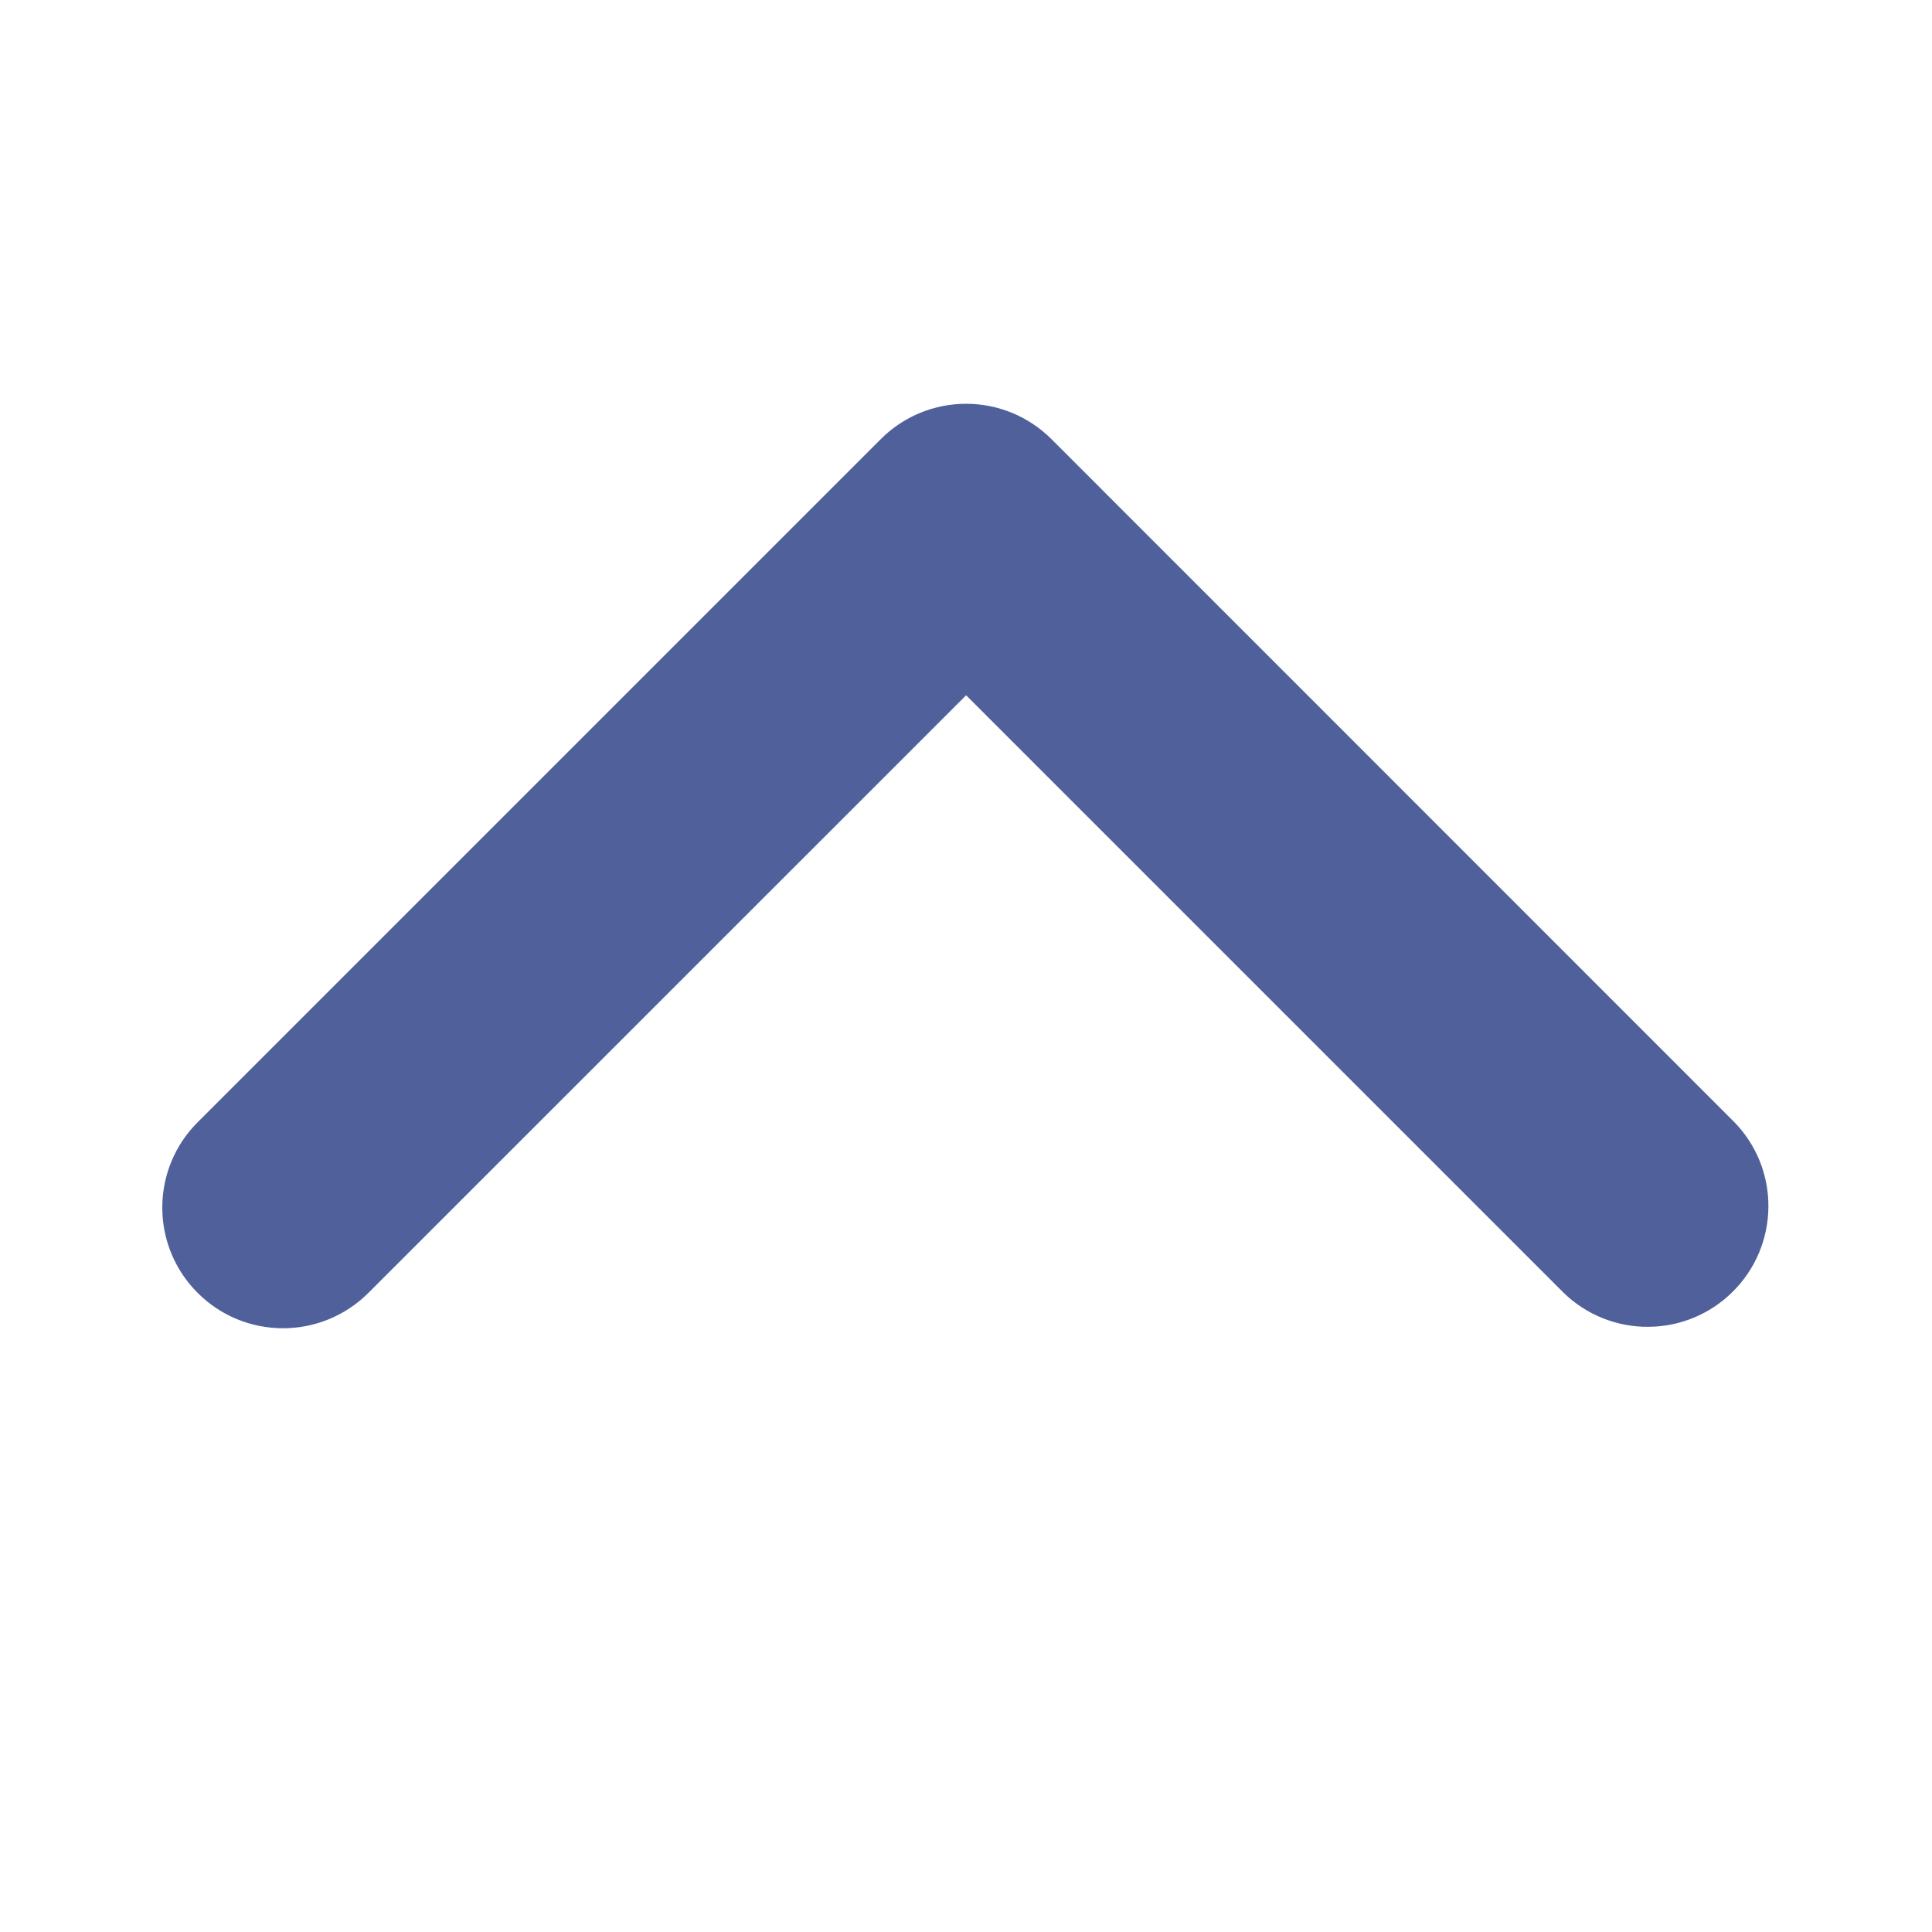
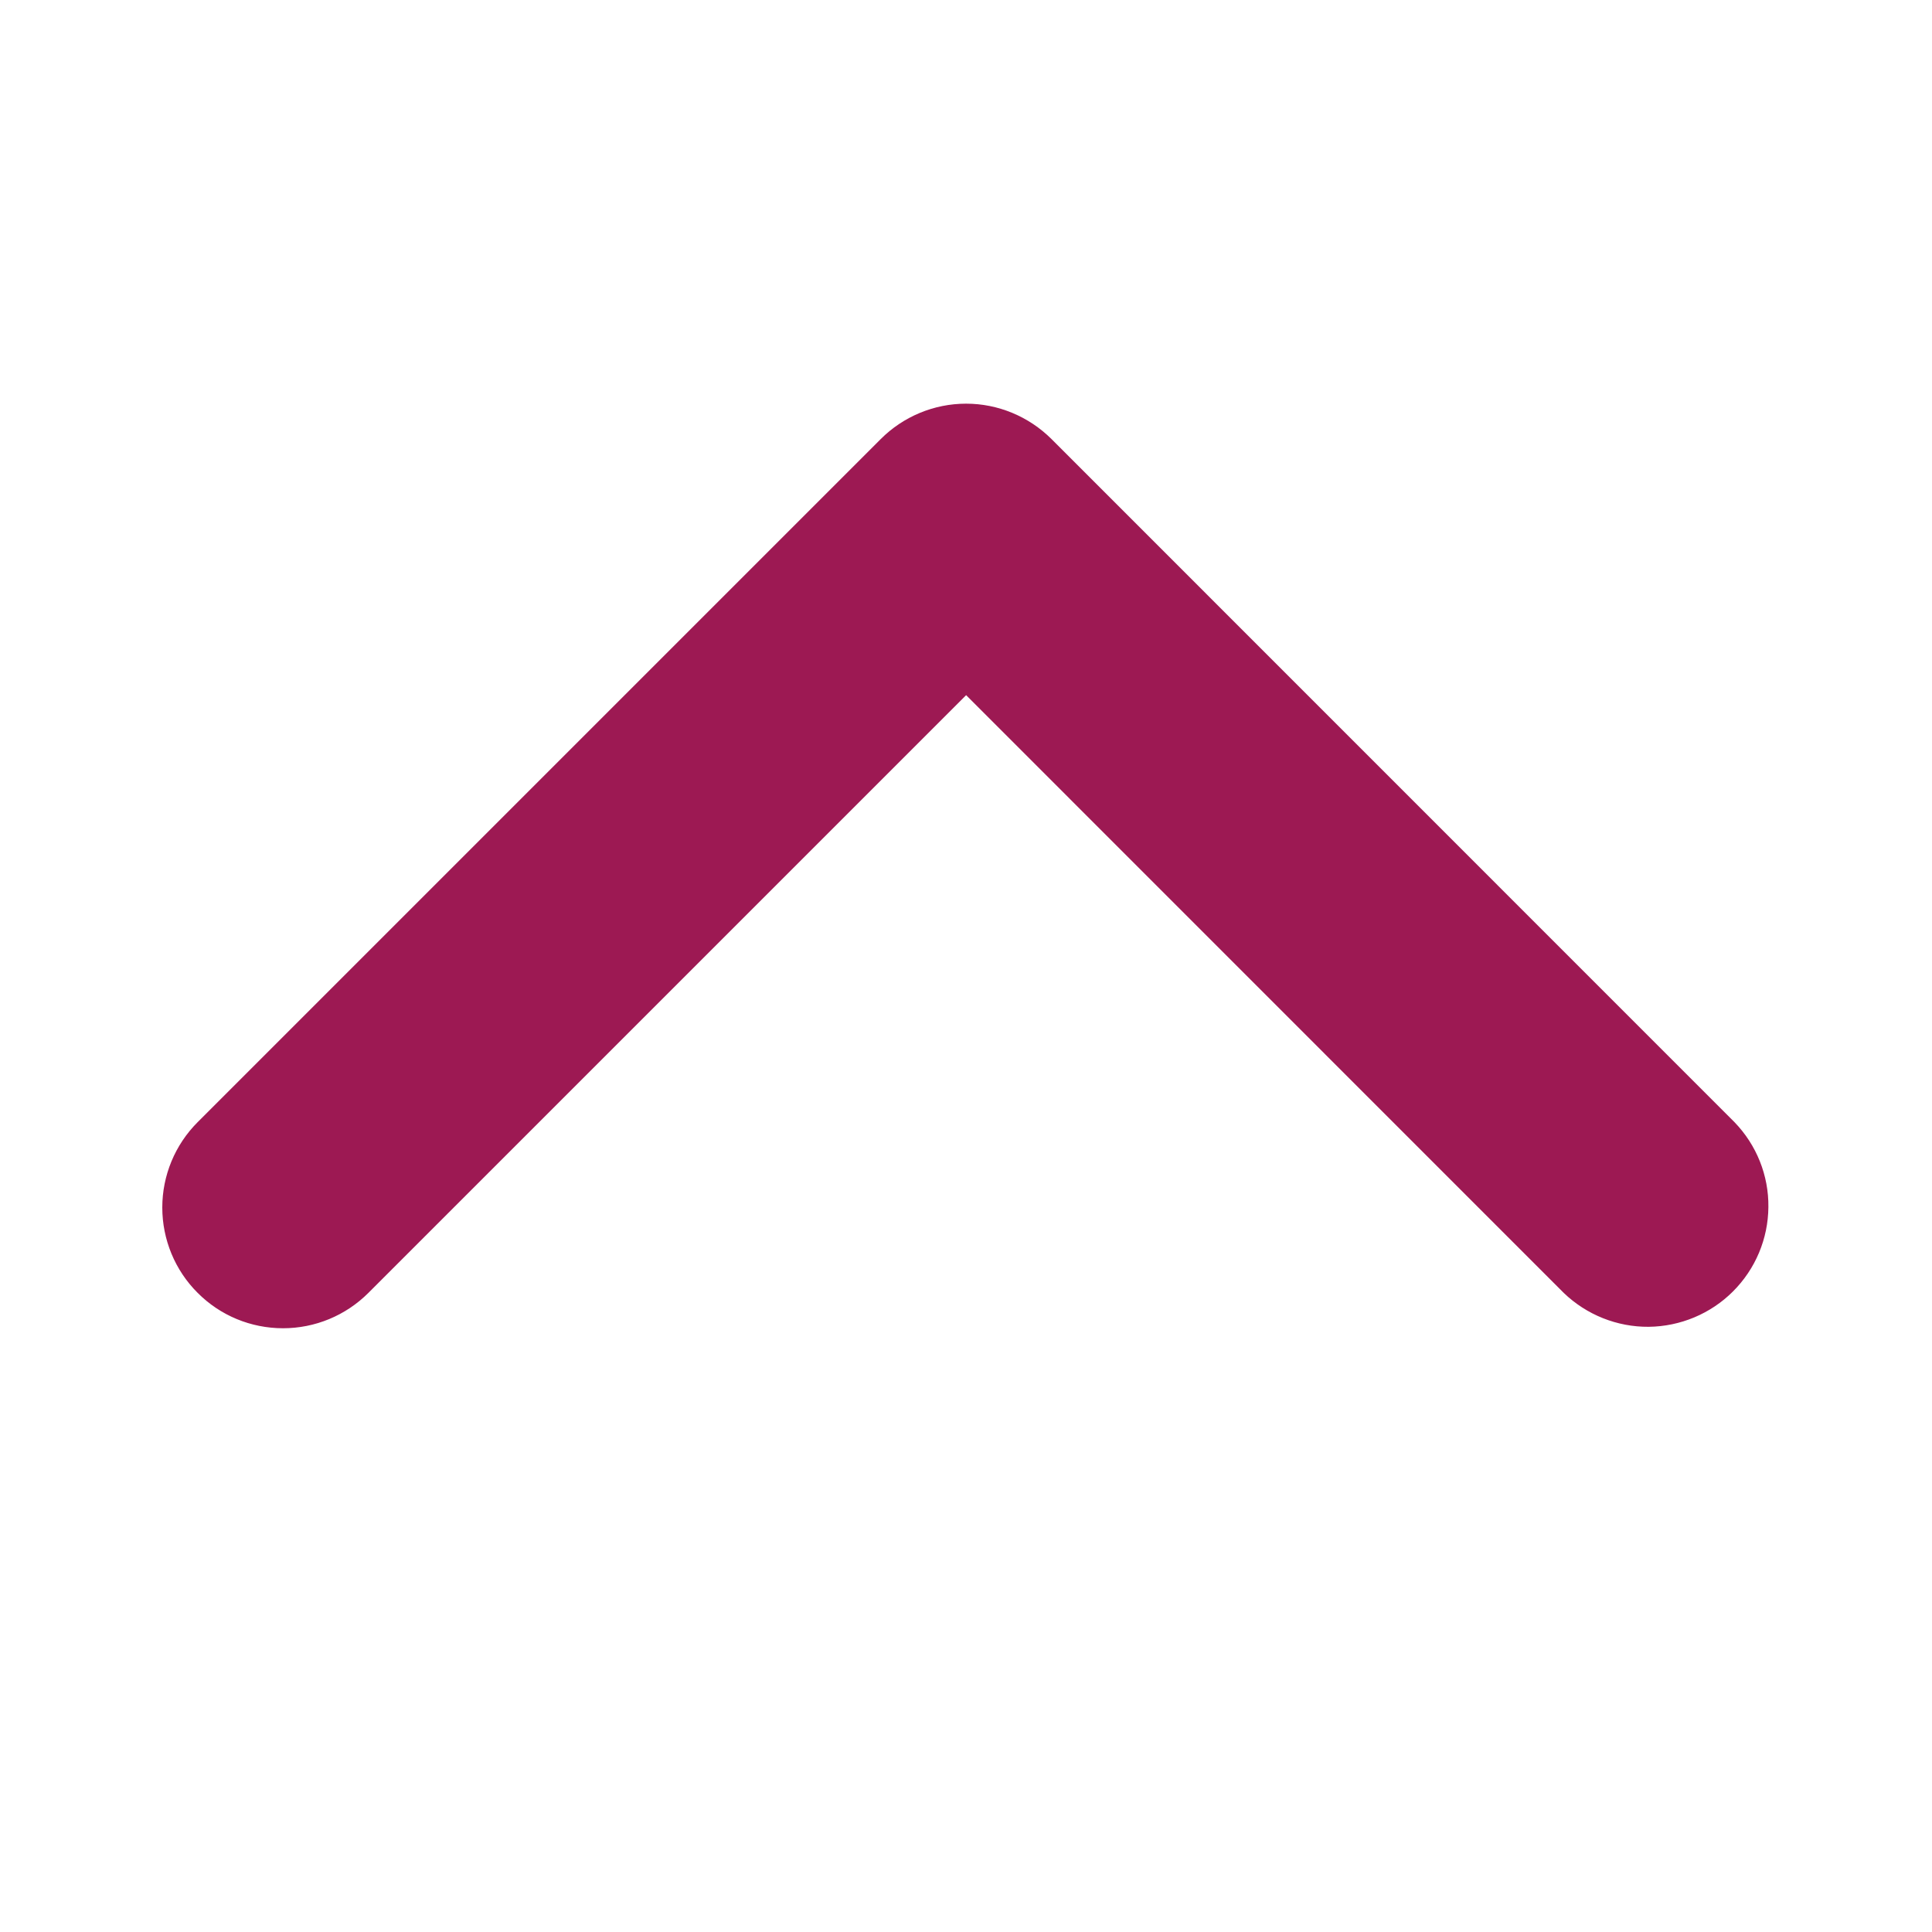
<svg xmlns="http://www.w3.org/2000/svg" width="16" height="16" viewBox="0 0 16 16" fill="none">
-   <path d="M1.637 10.707C1.824 10.895 2.078 11 2.344 11C2.609 11 2.863 10.895 3.051 10.707L8.001 5.758L12.95 10.707C13.139 10.89 13.392 10.991 13.654 10.988C13.916 10.986 14.167 10.881 14.352 10.695C14.538 10.51 14.643 10.259 14.645 9.997C14.648 9.735 14.547 9.482 14.364 9.294L8.708 3.637C8.52 3.449 8.266 3.344 8.001 3.344C7.735 3.344 7.481 3.449 7.294 3.637L1.637 9.294C1.449 9.481 1.344 9.735 1.344 10.001C1.344 10.266 1.449 10.52 1.637 10.707Z" fill="#4F609B" />
+   <path d="M1.637 10.707C1.824 10.895 2.078 11 2.344 11C2.609 11 2.863 10.895 3.051 10.707L8.001 5.757L12.95 10.707C13.139 10.889 13.392 10.99 13.654 10.988C13.916 10.985 14.167 10.88 14.352 10.695C14.538 10.509 14.643 10.259 14.645 9.996C14.648 9.734 14.547 9.482 14.364 9.293L8.708 3.636C8.52 3.449 8.266 3.343 8.001 3.343C7.735 3.343 7.481 3.449 7.294 3.636L1.637 9.293C1.449 9.481 1.344 9.735 1.344 10C1.344 10.265 1.449 10.52 1.637 10.707Z" fill="#9D1953" />
</svg>
